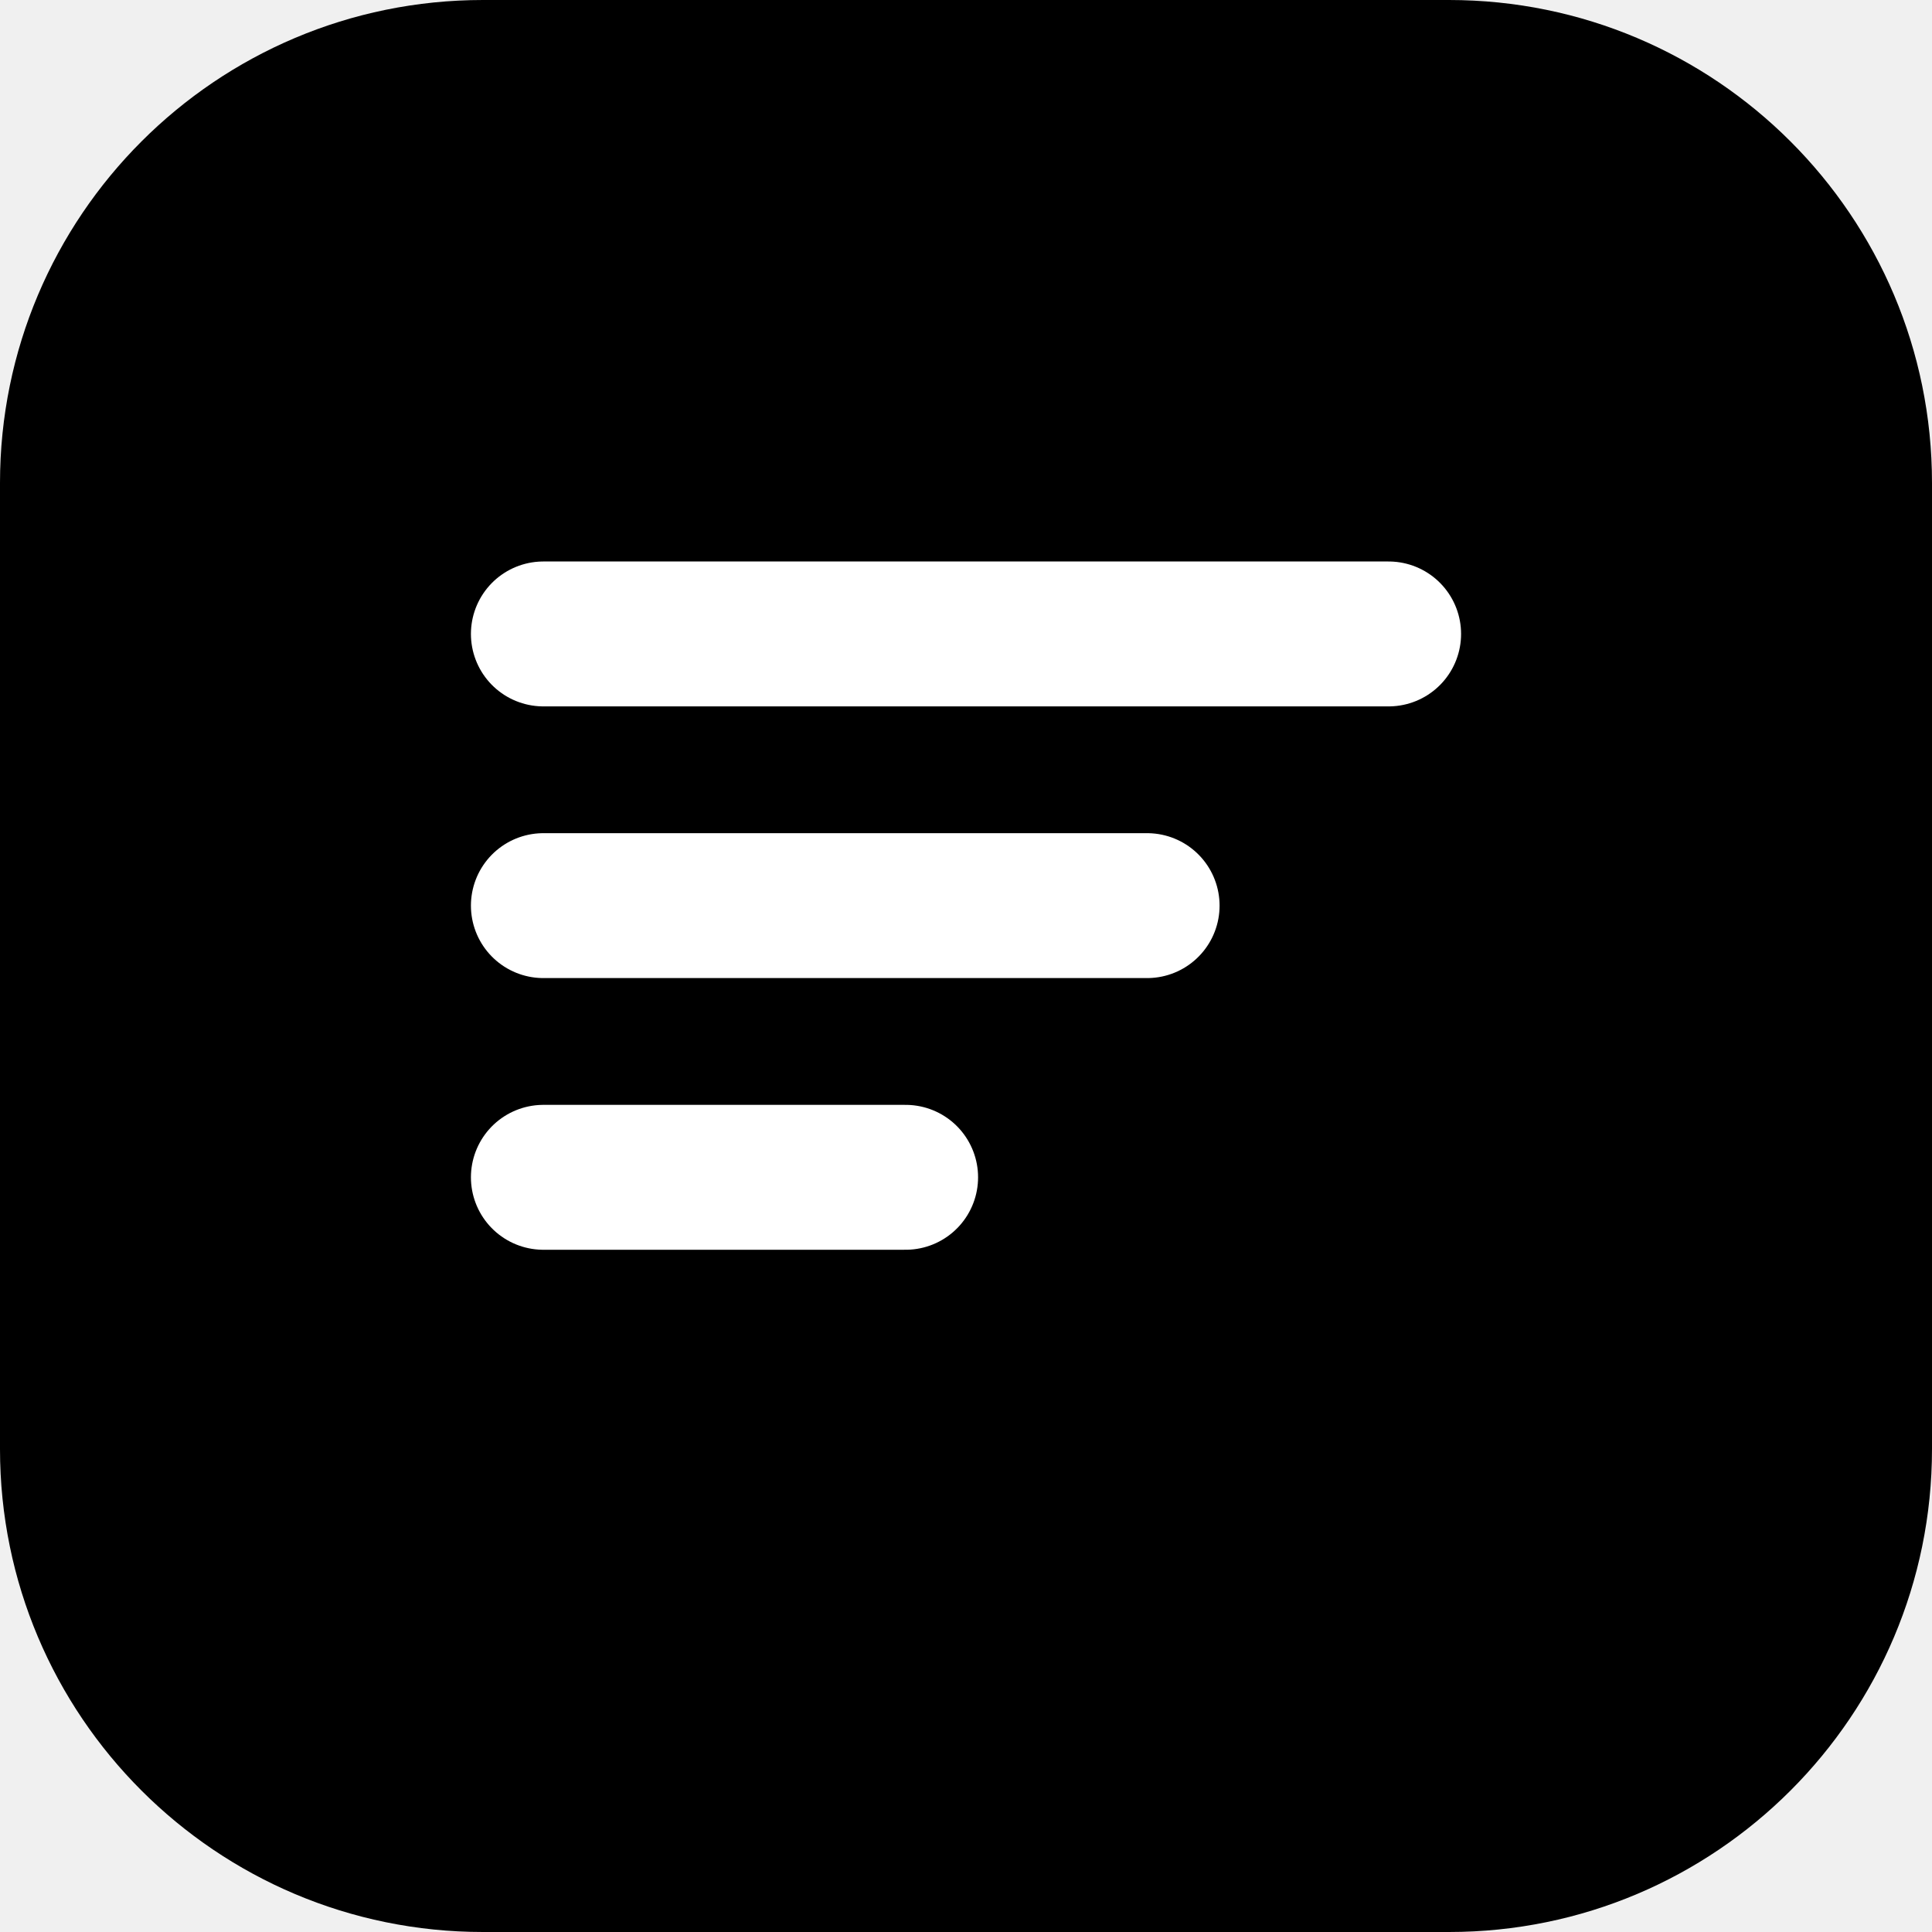
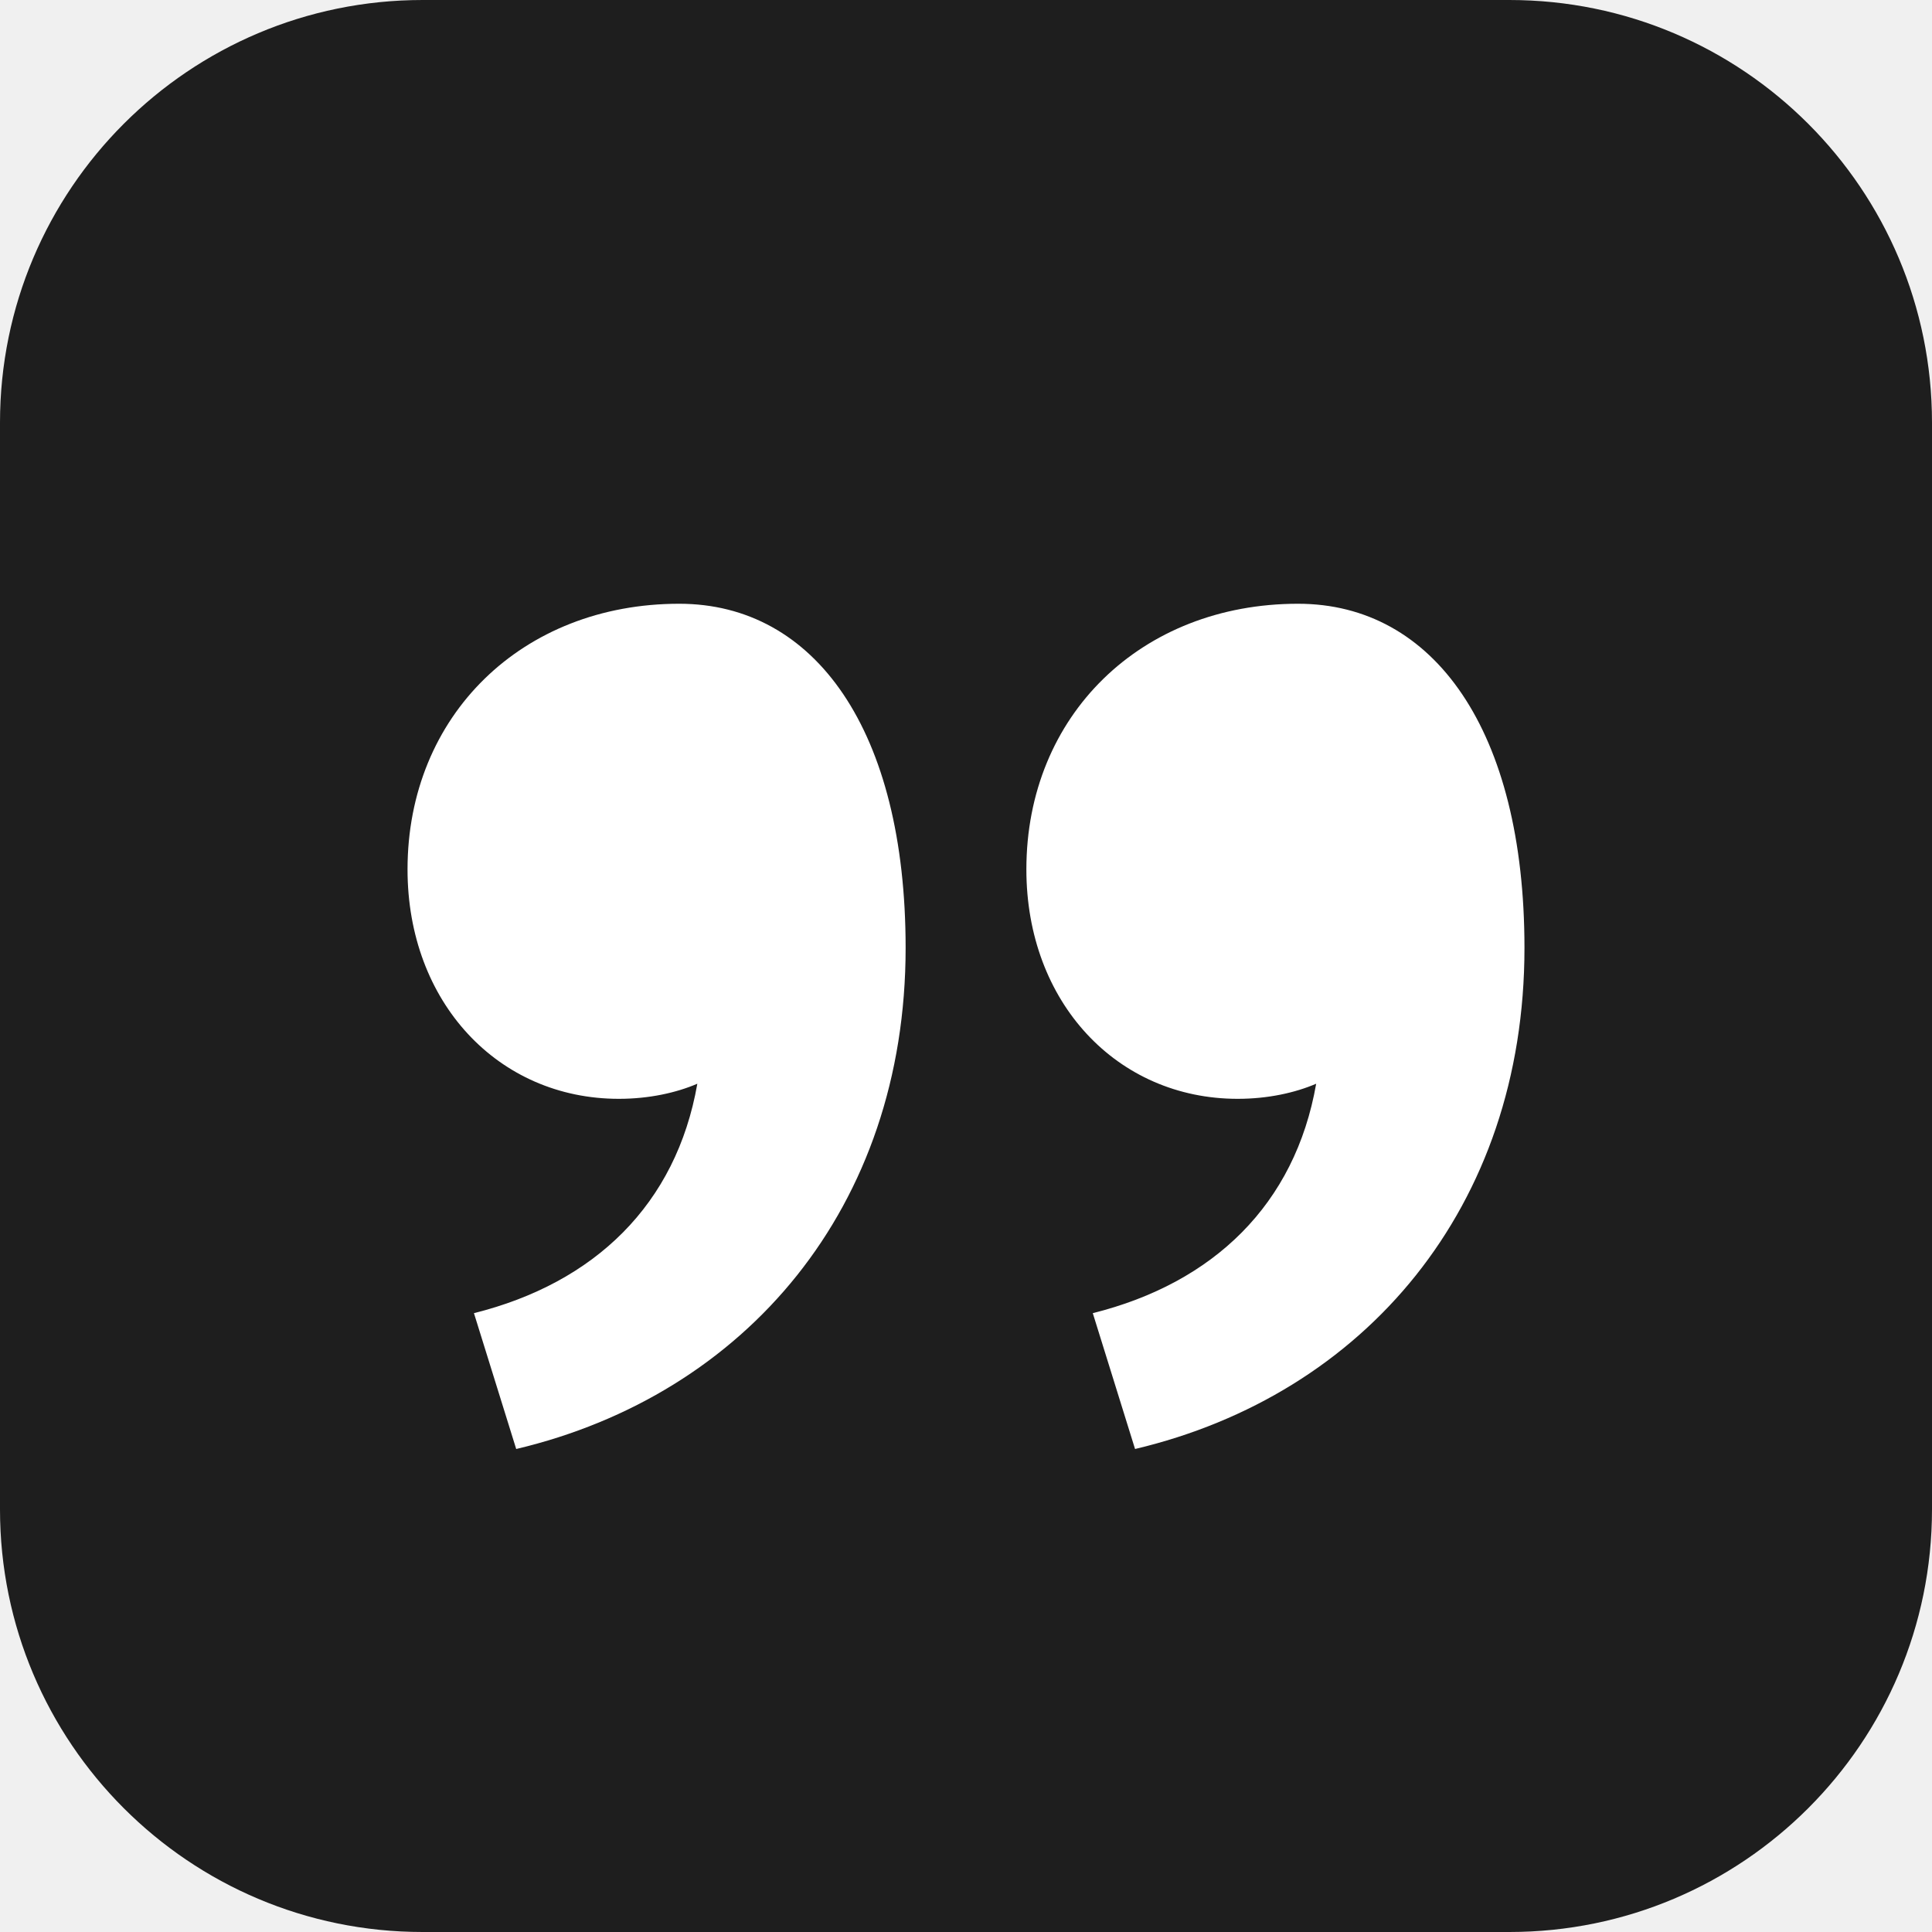
- <svg xmlns="http://www.w3.org/2000/svg" viewBox="0 0 32 32">
-   <rect width="32" height="32" rx="8" fill="oklch(0.62 0.2 130)" />
-   <path d="M9 10.5h14M9 15h10M9 19.5h6" stroke="#fff" stroke-width="2.4" stroke-linecap="round" />
+ <svg xmlns="http://www.w3.org/2000/svg" viewBox="0 0 64 64">
+   <rect width="64" height="64" rx="14" fill="#1E1E1E" />
+   <g fill="#FFFFFF">
+     <path d="M22.5 20c-5.2 0-9 3.7-9 8.8 0 4.4 3 7.6 7 7.6 1 0 1.9-.2 2.6-.5-.7 4-3.4 6.6-7.4 7.6l1.4 4.5c7.6-1.8 12.9-8 12.9-16.6C30 24.2 27 20 22.5 20Z" />
+     <path d="M43 20c-5.2 0-9 3.7-9 8.8 0 4.4 3 7.6 7 7.6 1 0 1.9-.2 2.6-.5-.7 4-3.4 6.6-7.4 7.6l1.4 4.5c7.6-1.8 12.9-8 12.9-16.6C50.5 24.2 47.5 20 43 20Z" />
+   </g>
</svg>
